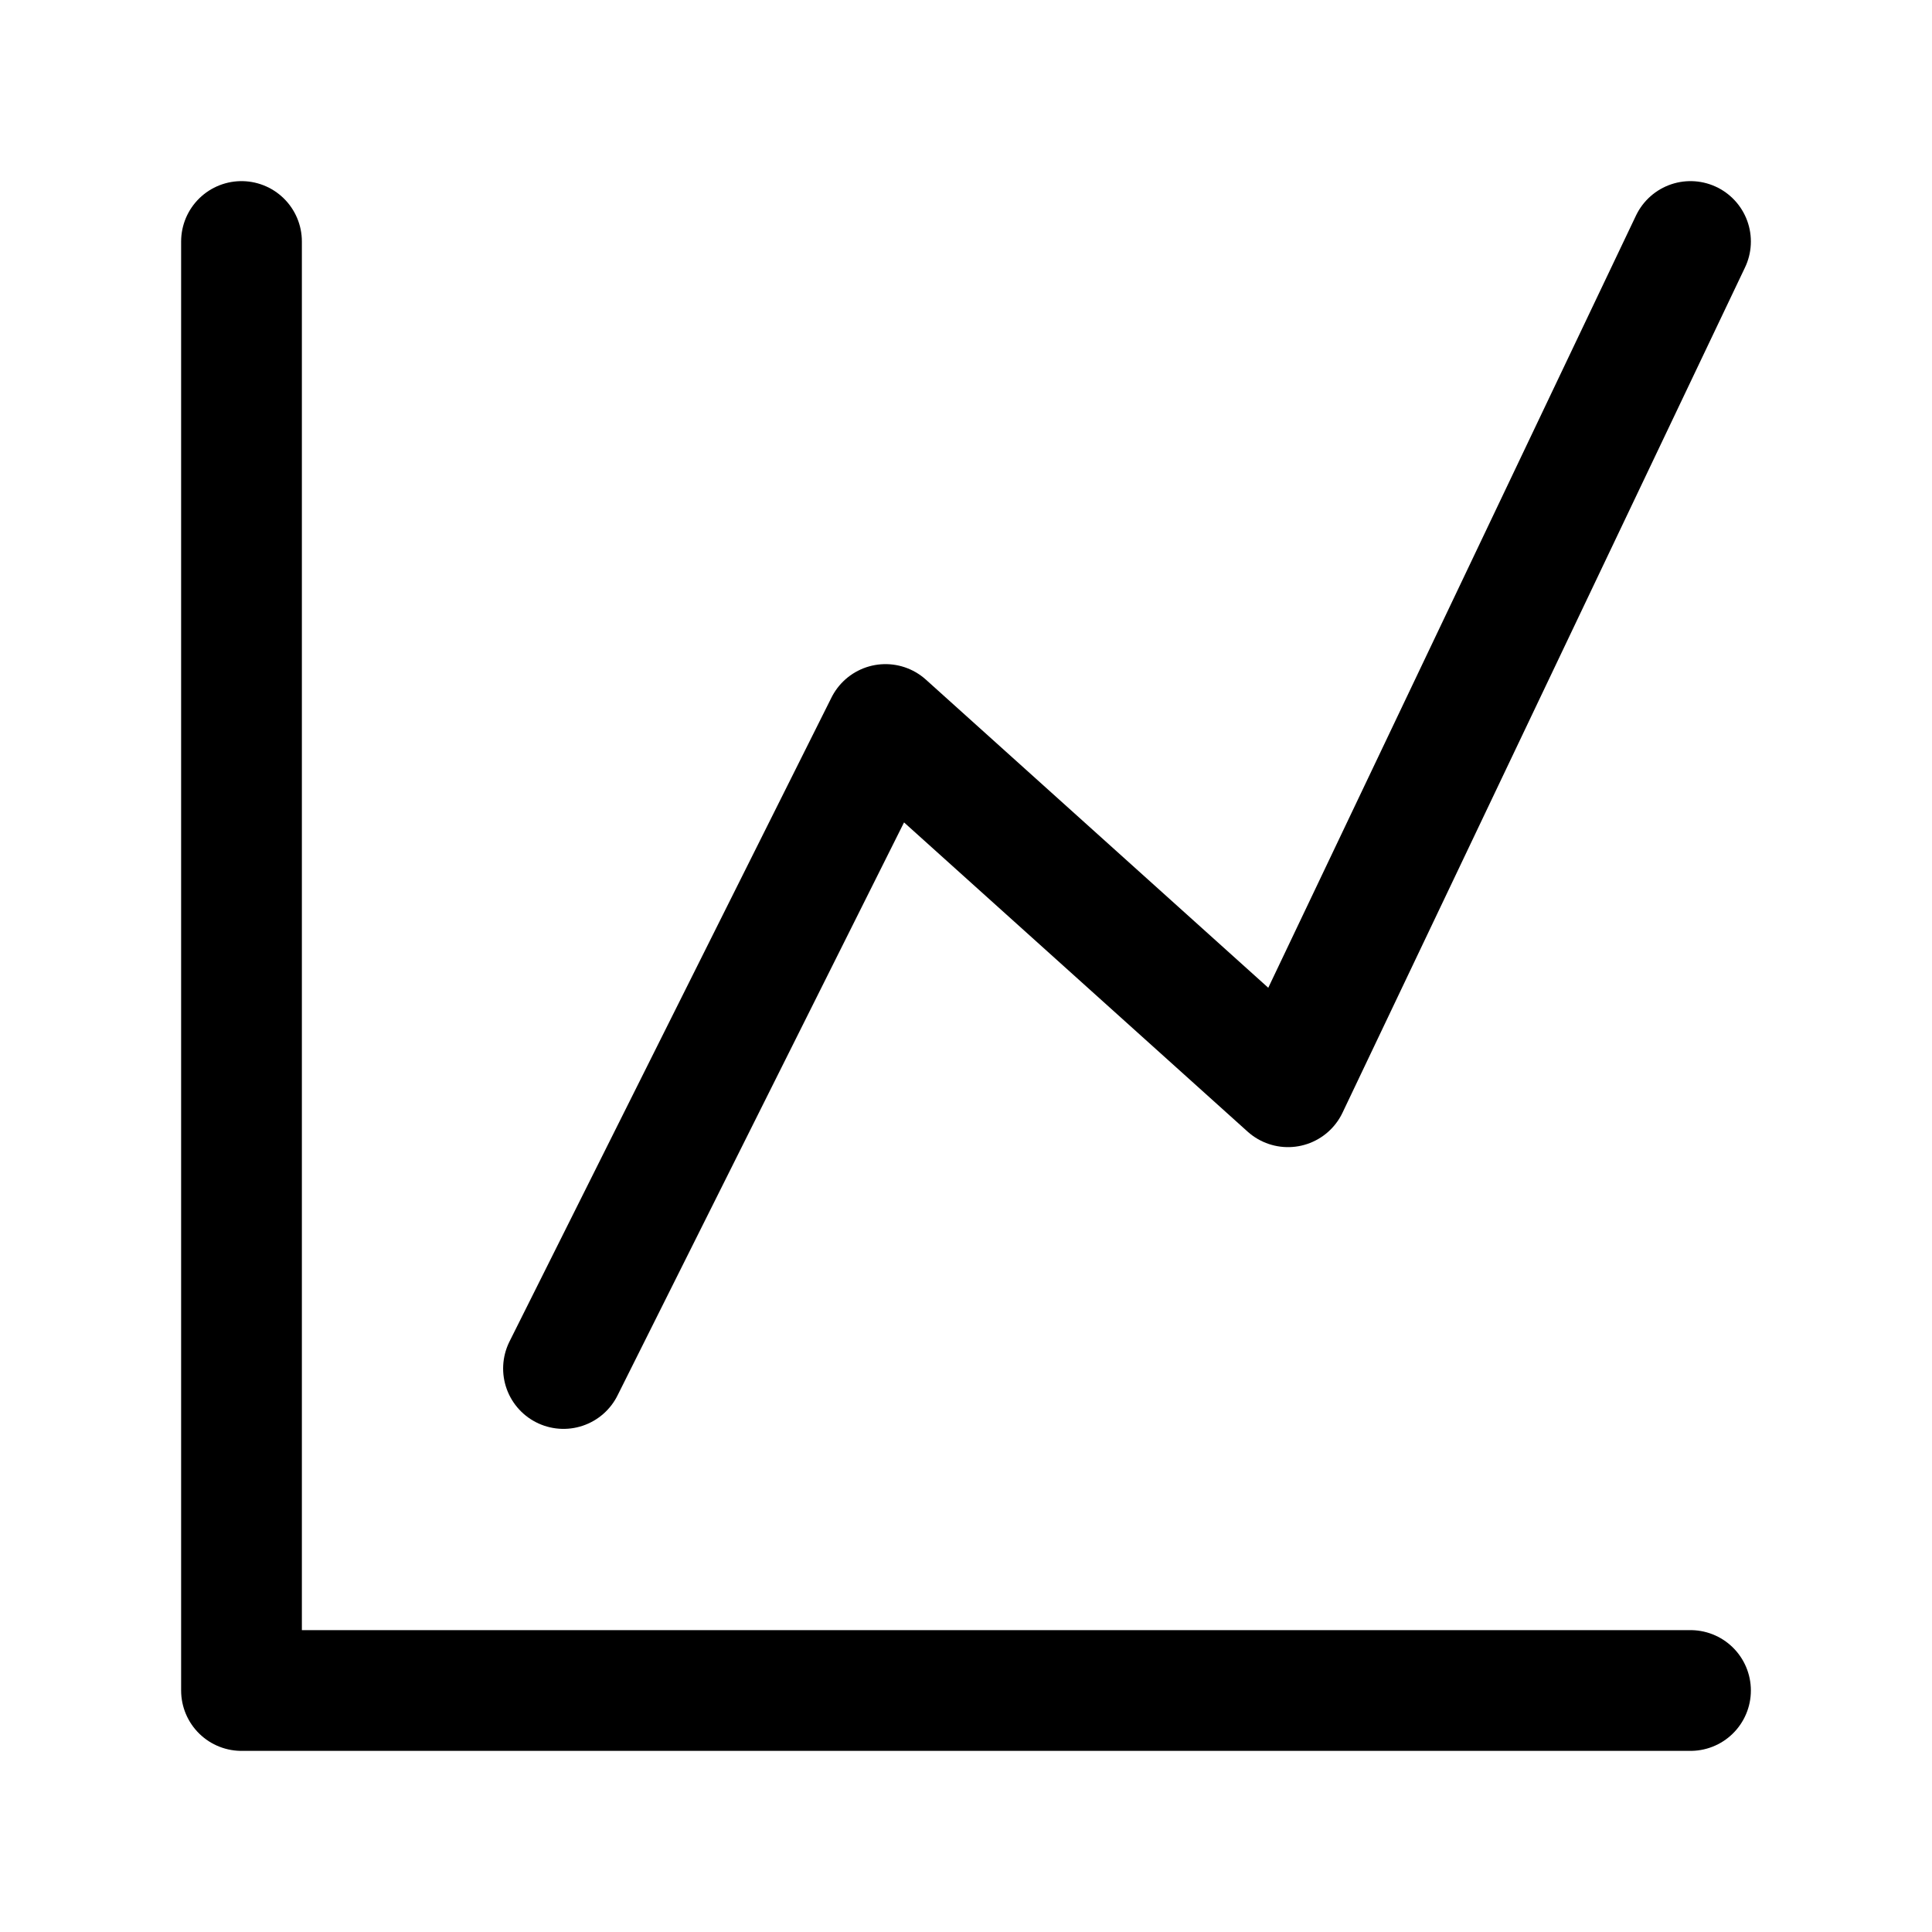
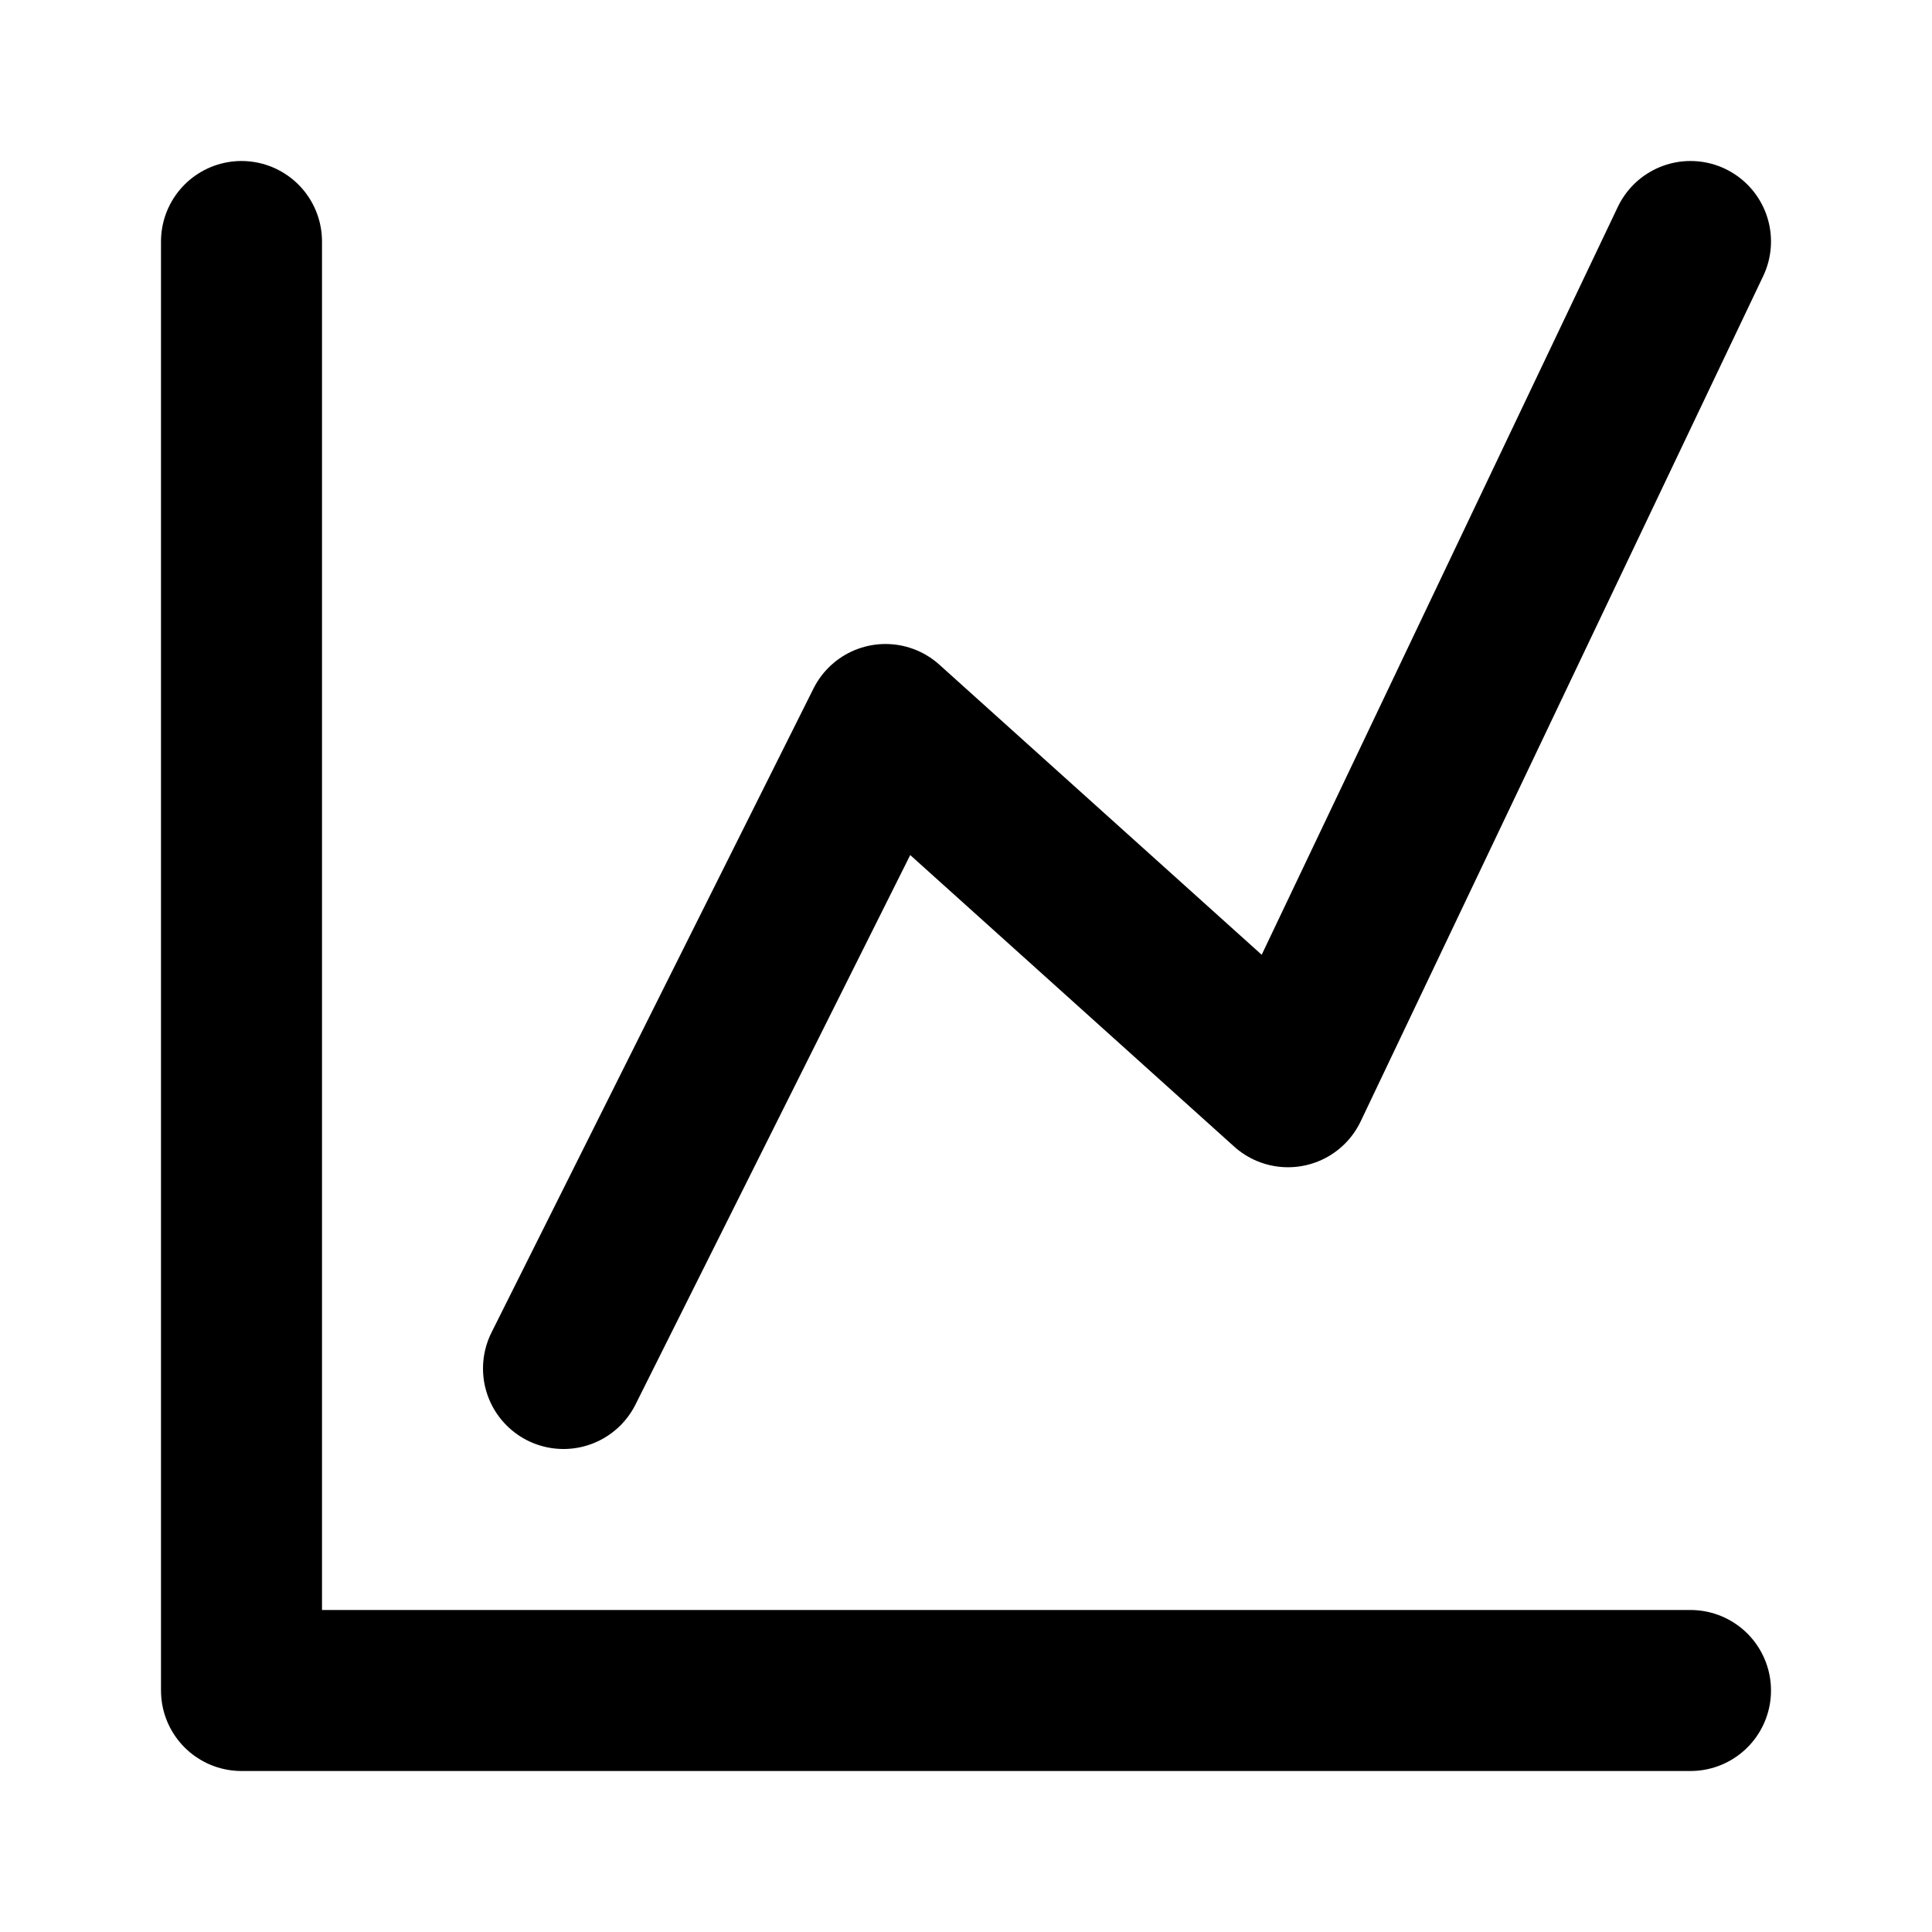
<svg xmlns="http://www.w3.org/2000/svg" width="24" height="24" viewBox="0 0 48 48" fill="none">
-   <path d="M6 6V42H42" stroke="currentColor" stroke-width="3" stroke-linecap="round" stroke-linejoin="round" />
-   <path d="M14 34L22 18L32 27L42 6" stroke="currentColor" stroke-width="3" stroke-linecap="round" stroke-linejoin="round" />
+   <path d="M6 6V42H42" stroke="currentColor" stroke-width="4" stroke-linecap="round" stroke-linejoin="round" />
+   <path d="M14 34L22 18L32 27L42 6" stroke="currentColor" stroke-width="4" stroke-linecap="round" stroke-linejoin="round" />
</svg>
